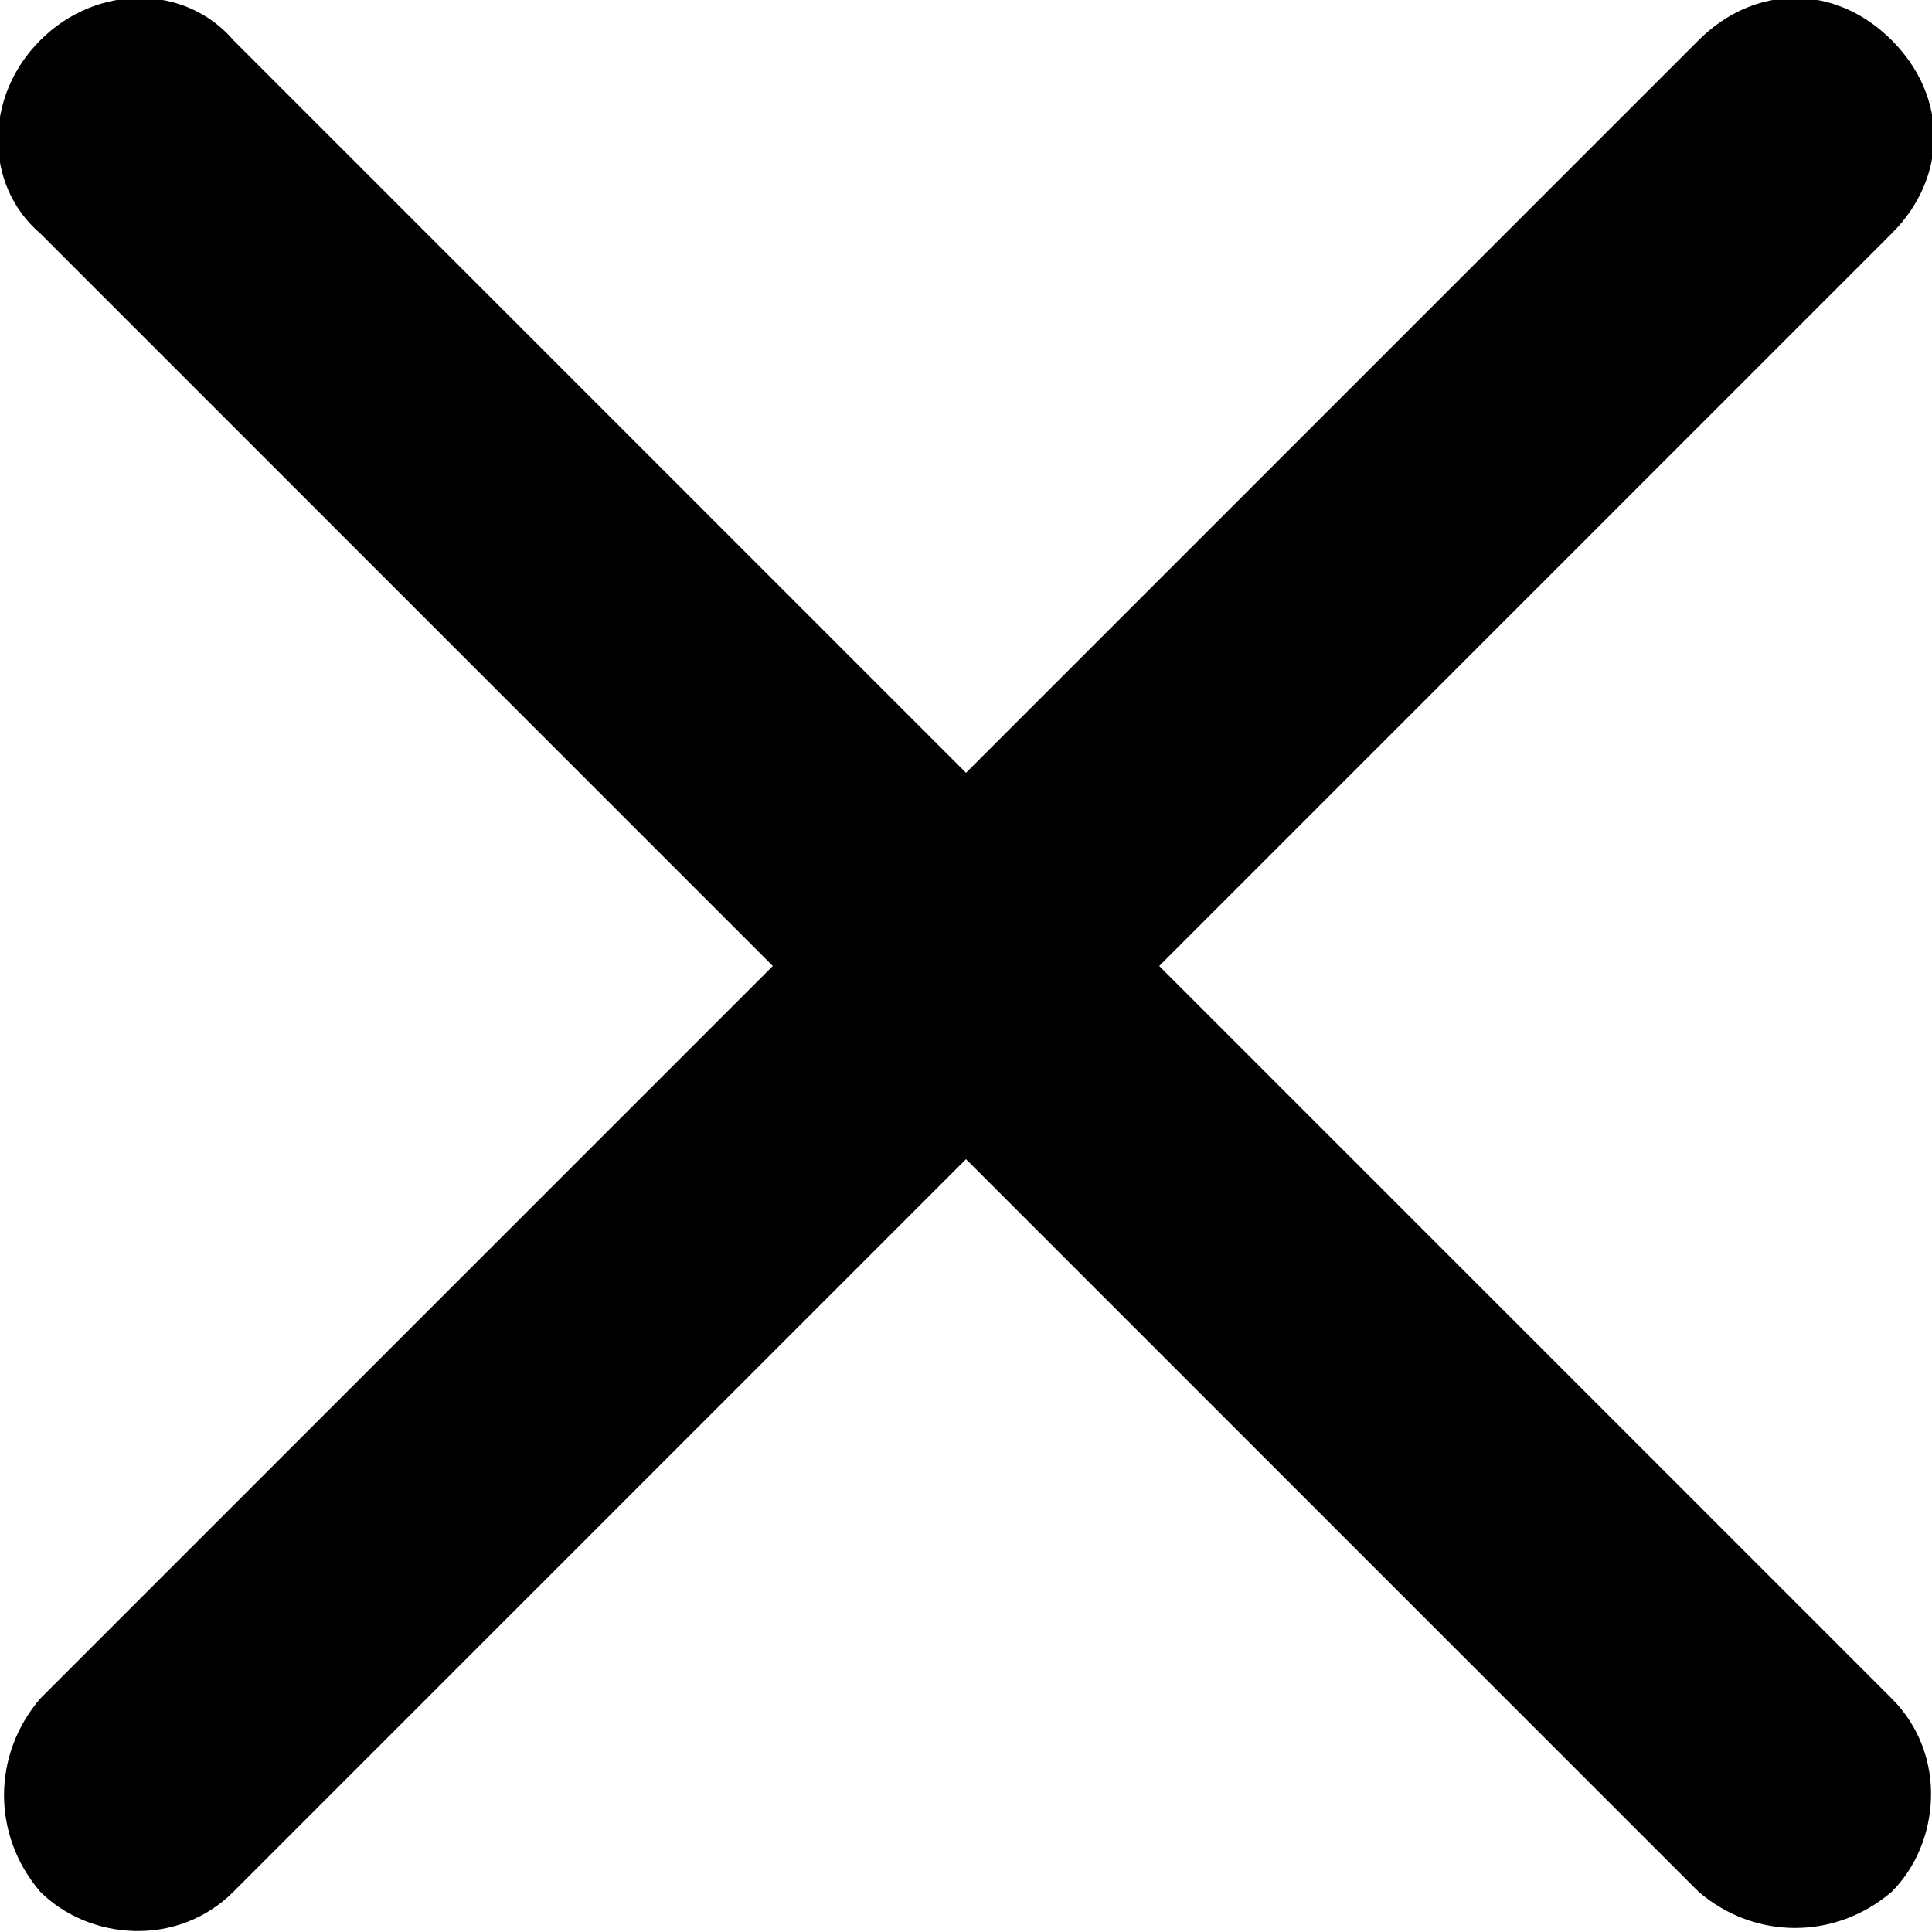
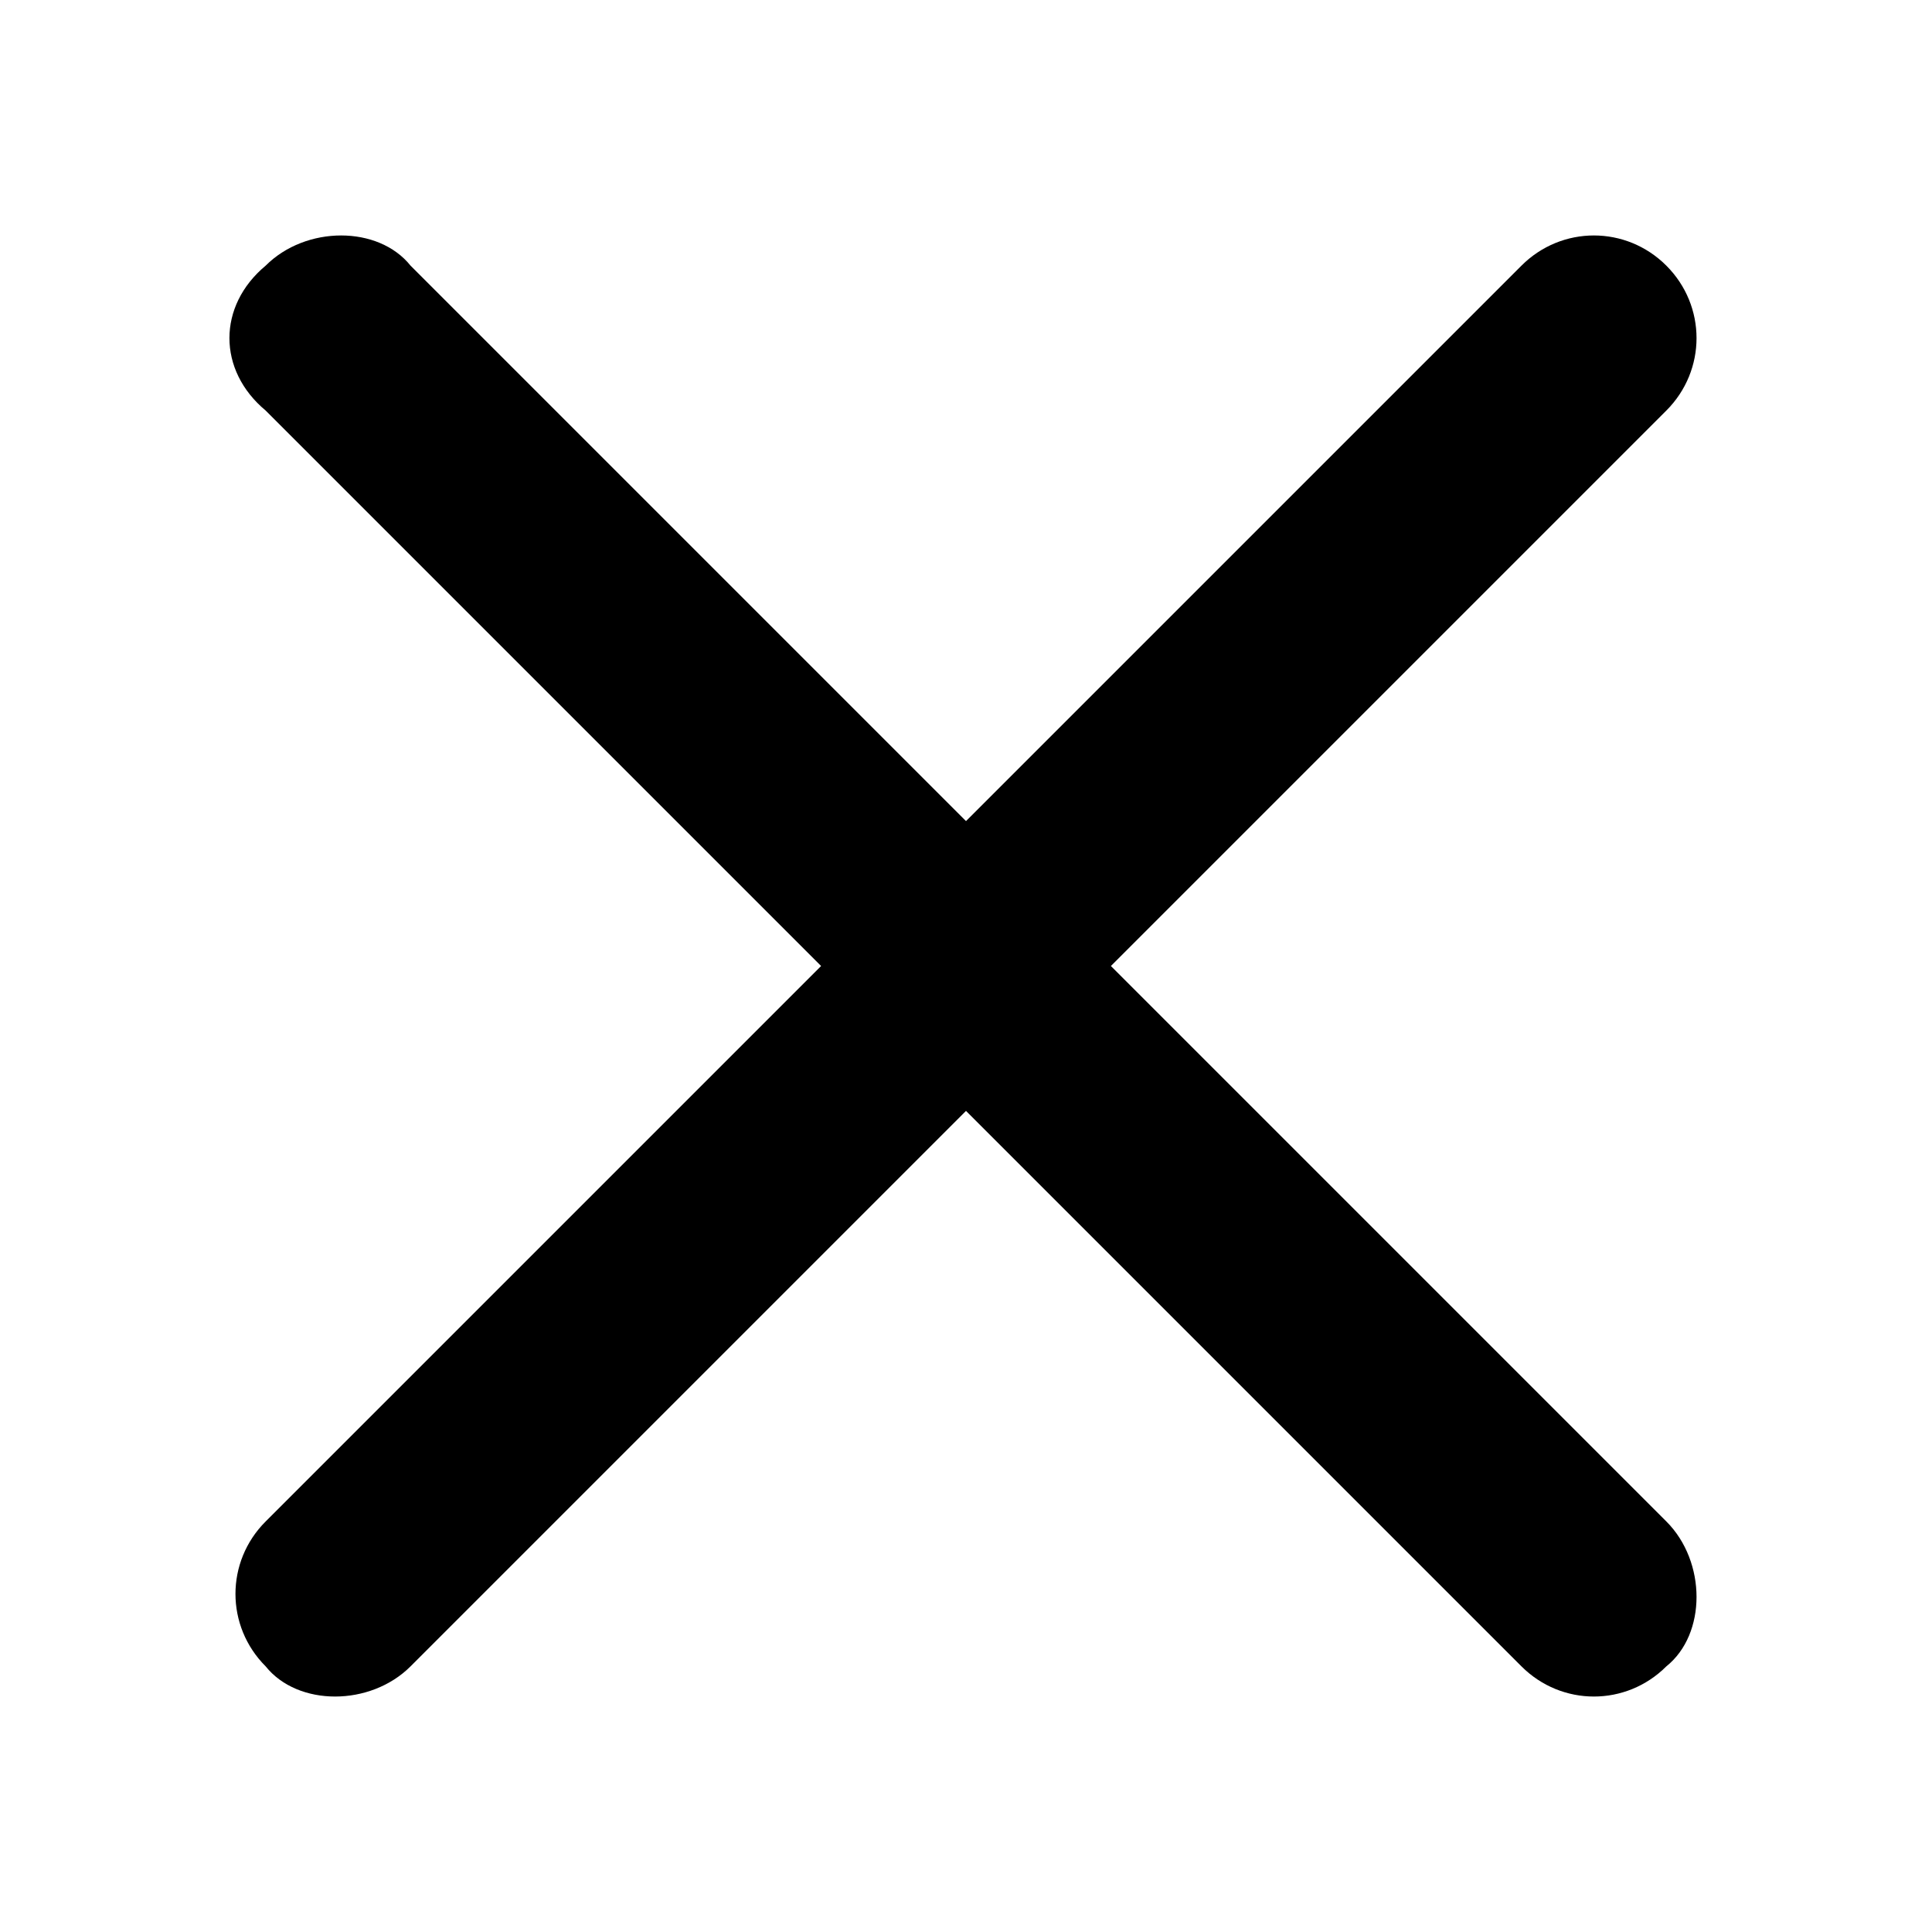
- <svg xmlns="http://www.w3.org/2000/svg" version="1.1" x="0px" y="0px" viewBox="0 0 24 24" style="enable-background:new 0 0 24 24;" xml:space="preserve">
-   <path class="st0" d="M0.5,0.5c0.7-0.7,1.8-0.7,2.4,0L12,9.6l9.1-9.1c0.7-0.7,1.7-0.7,2.4,0c0.7,0.7,0.7,1.7,0,2.4c0,0,0,0,0,0  L14.4,12l9.1,9.1c0.7,0.7,0.6,1.8,0,2.4c-0.7,0.6-1.7,0.6-2.4,0L12,14.4l-9.1,9.1c-0.7,0.7-1.8,0.6-2.4,0c-0.6-0.7-0.6-1.7,0-2.4  L9.6,12L0.5,2.9C-0.2,2.3-0.2,1.2,0.5,0.5z" />
+ <svg xmlns="http://www.w3.org/2000/svg" version="1.1" id="图层_1" x="0px" y="0px" viewBox="0 0 24 24" style="enable-background:new 0 0 24 24;" xml:space="preserve">
+   <path d="M3.3,3.3c0.5-0.5,1.4-0.5,1.8,0l6.9,6.9l6.9-6.9c0.5-0.5,1.3-0.5,1.8,0s0.5,1.3,0,1.8l0,0L13.8,12l6.9,6.9  c0.5,0.5,0.5,1.4,0,1.8c-0.5,0.5-1.3,0.5-1.8,0L12,13.8l-6.9,6.9c-0.5,0.5-1.4,0.5-1.8,0c-0.5-0.5-0.5-1.3,0-1.8l6.9-6.9L3.3,5.1  C2.7,4.6,2.7,3.8,3.3,3.3z" />
</svg>
